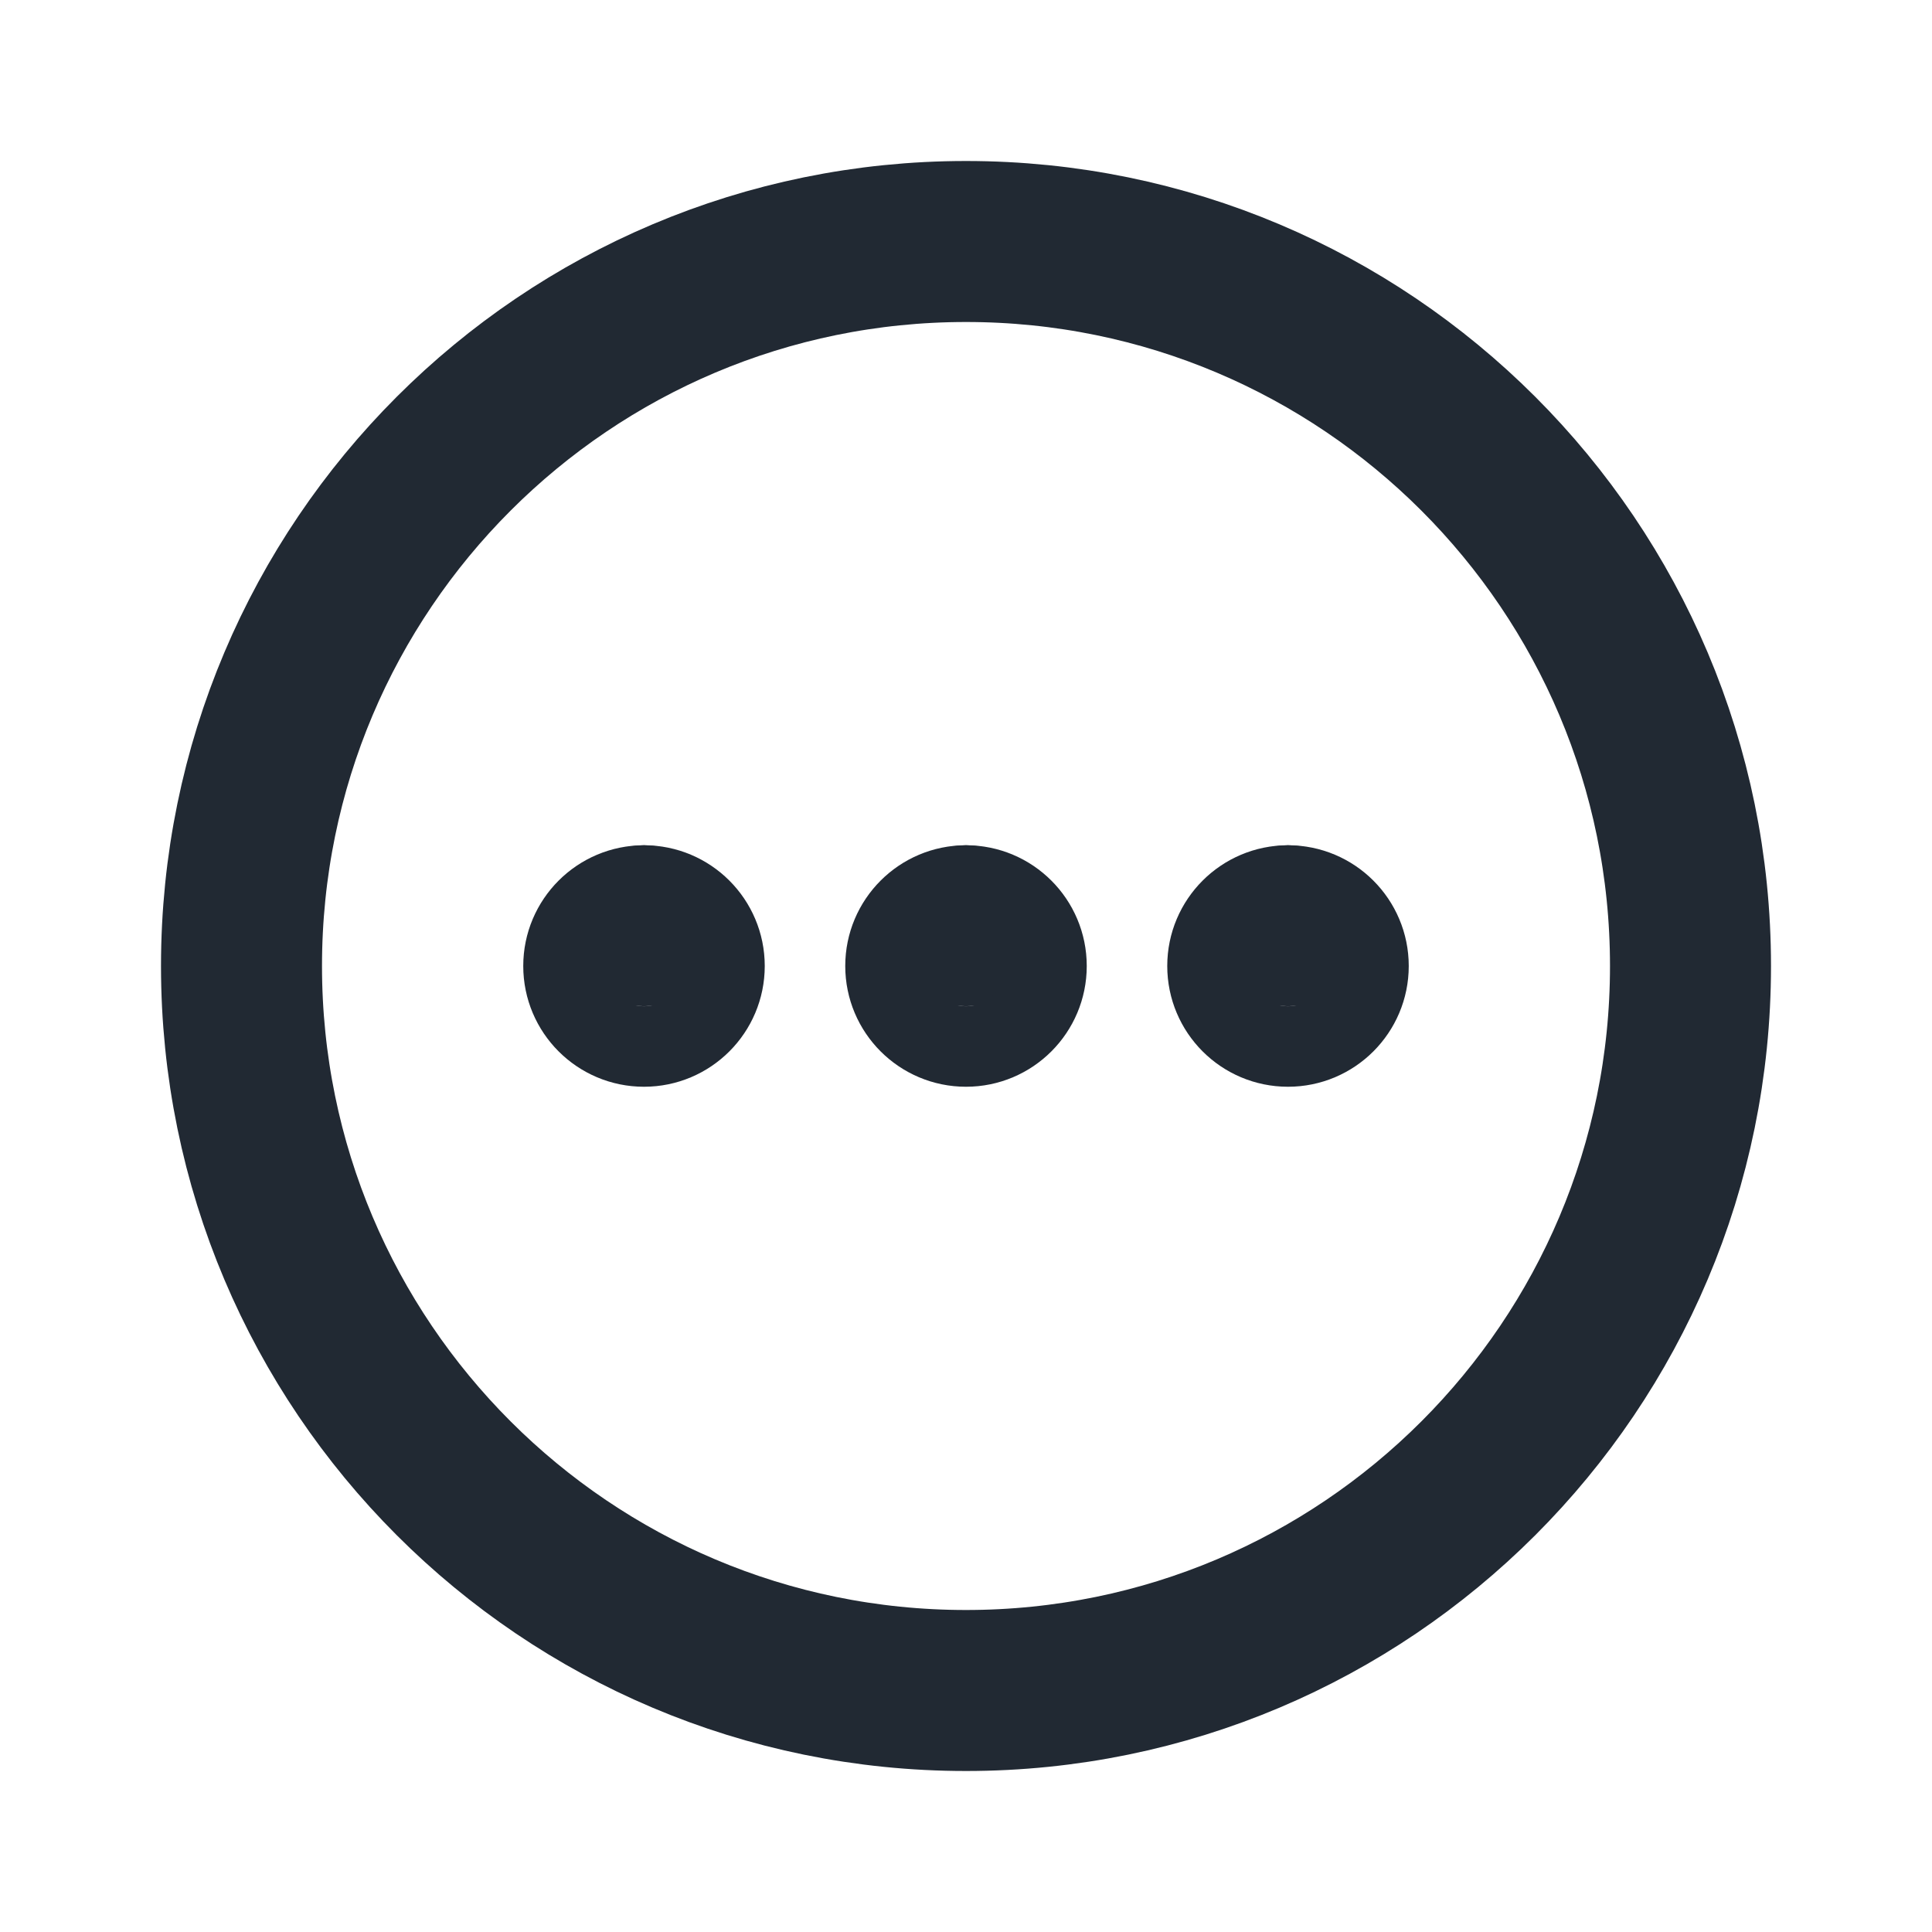
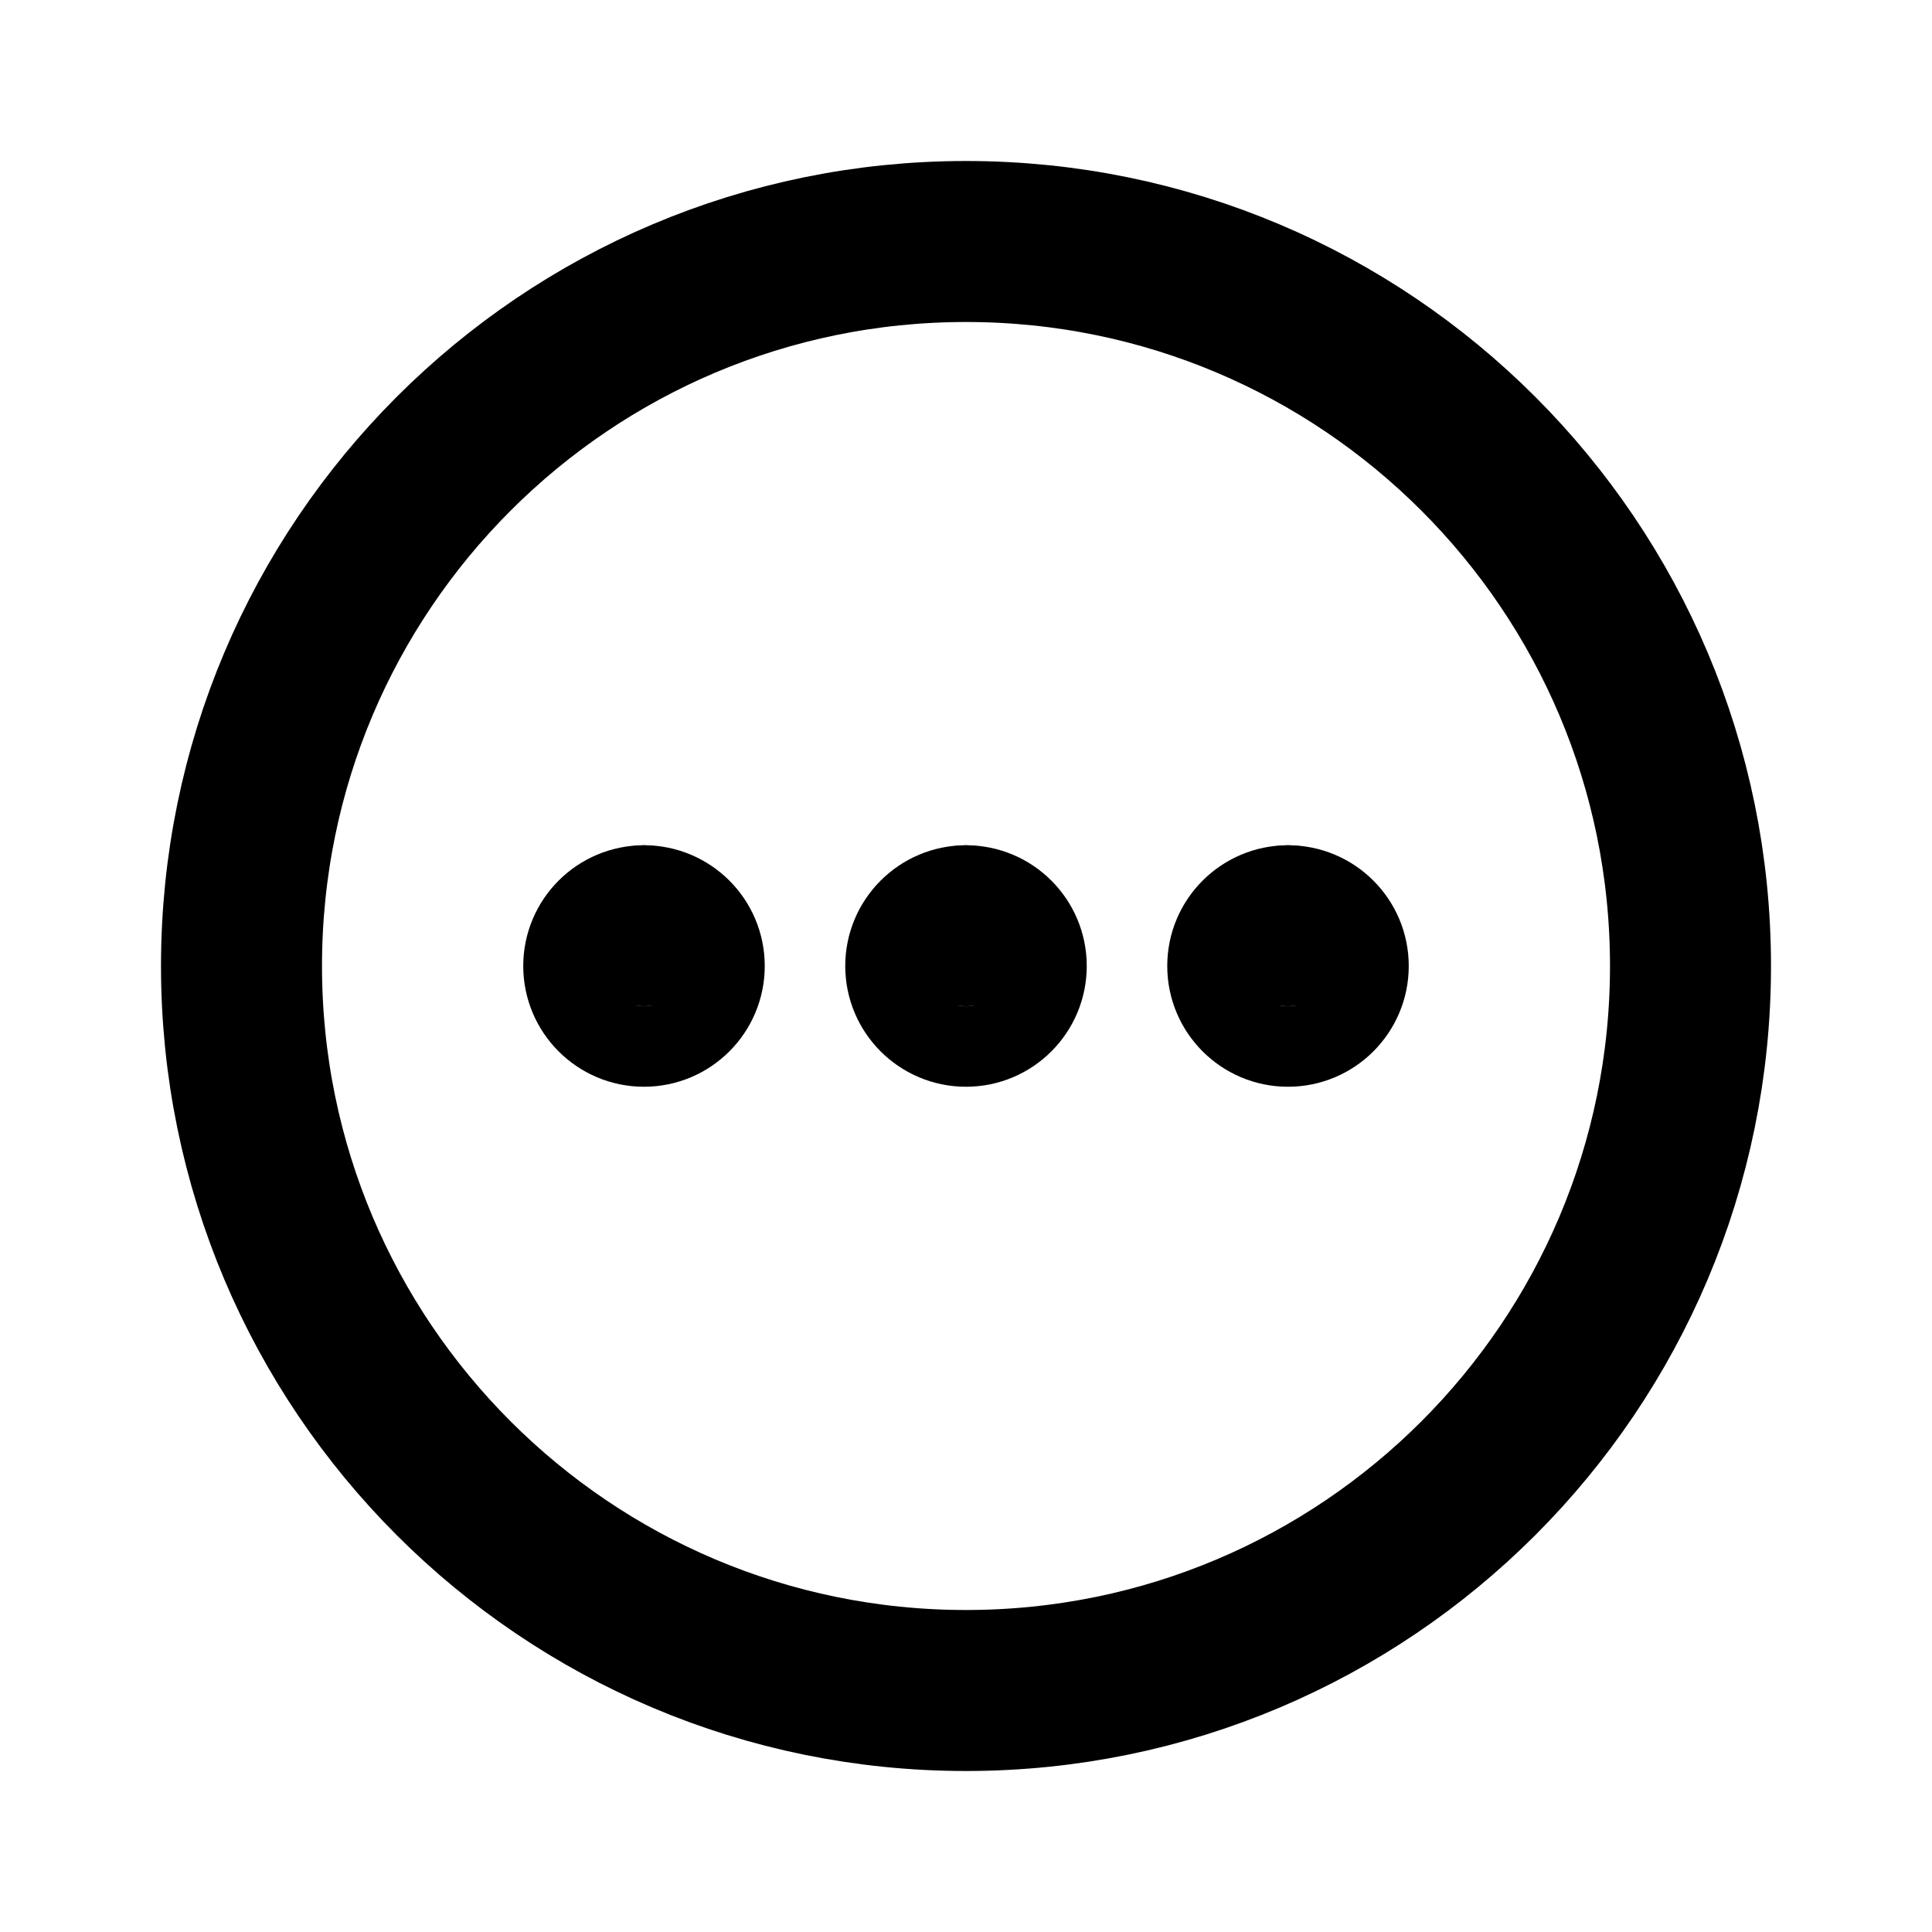
- <svg xmlns="http://www.w3.org/2000/svg" width="24" height="24" viewBox="0 0 24 24" fill="none">
-   <path d="M12 21C16.971 21 21 16.971 21 12C21 7.029 16.971 3 12 3C7.029 3 3 7.029 3 12C3 16.971 7.029 21 12 21Z" stroke="#212933" stroke-width="2" stroke-linecap="round" stroke-linejoin="round" />
-   <circle cx="12" cy="11.5" r="0.5" stroke="#212933" stroke-miterlimit="16" />
-   <circle r="1" transform="matrix(-1 0 0 1 12 12)" stroke="#212933" stroke-miterlimit="16" />
-   <circle cx="16" cy="11.5" r="0.5" stroke="#212933" stroke-miterlimit="16" />
-   <circle r="1" transform="matrix(-1 0 0 1 16 12)" stroke="#212933" stroke-miterlimit="16" />
-   <circle cx="8" cy="11.5" r="0.5" stroke="#212933" stroke-miterlimit="16" />
-   <circle r="1" transform="matrix(-1 0 0 1 8 12)" stroke="#212933" stroke-miterlimit="16" />
+ <svg xmlns="http://www.w3.org/2000/svg" width="24" height="24" fill="none">
+   <path d="M12 21a9 9 0 100-18 9 9 0 000 18z" stroke="currentColor" stroke-width="2" stroke-linecap="round" stroke-linejoin="round" />
+   <circle cx="12" cy="11.5" r=".5" stroke="currentColor" stroke-miterlimit="16" />
+   <circle r="1" transform="matrix(-1 0 0 1 12 12)" stroke="currentColor" stroke-miterlimit="16" />
+   <circle cx="16" cy="11.5" r=".5" stroke="currentColor" stroke-miterlimit="16" />
+   <circle r="1" transform="matrix(-1 0 0 1 16 12)" stroke="currentColor" stroke-miterlimit="16" />
+   <circle cx="8" cy="11.5" r=".5" stroke="currentColor" stroke-miterlimit="16" />
+   <circle r="1" transform="matrix(-1 0 0 1 8 12)" stroke="currentColor" stroke-miterlimit="16" />
</svg>
